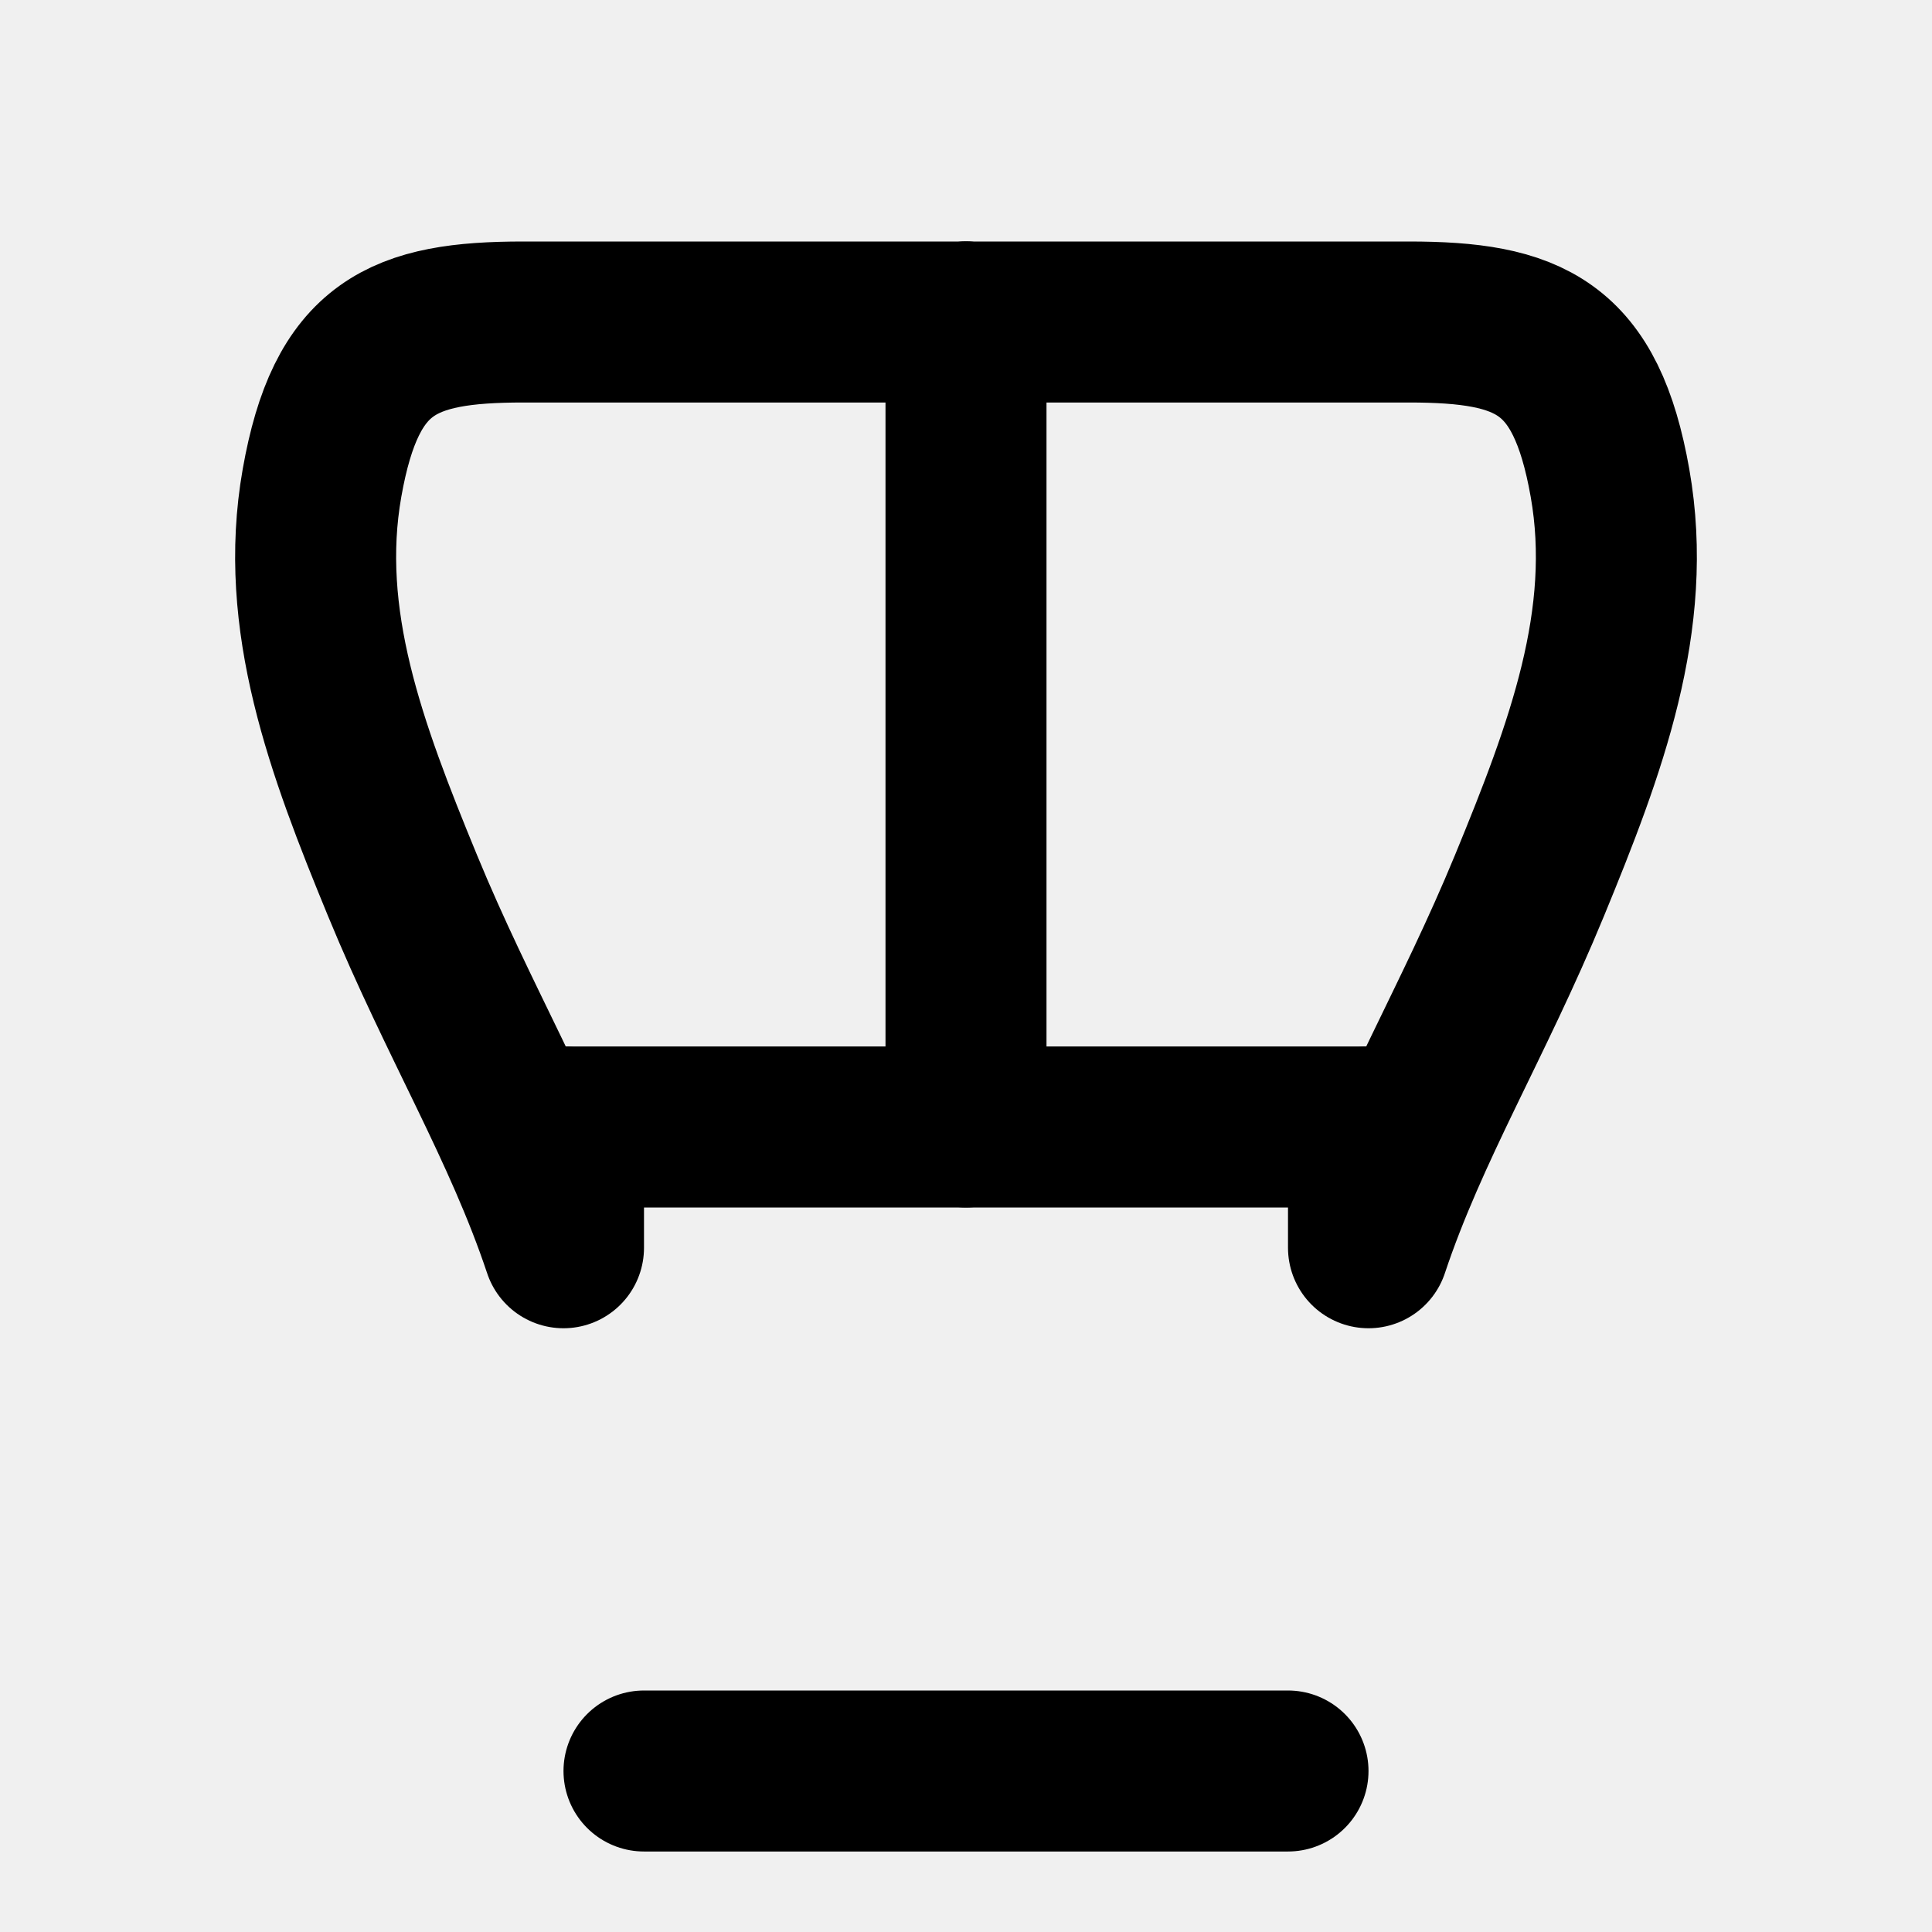
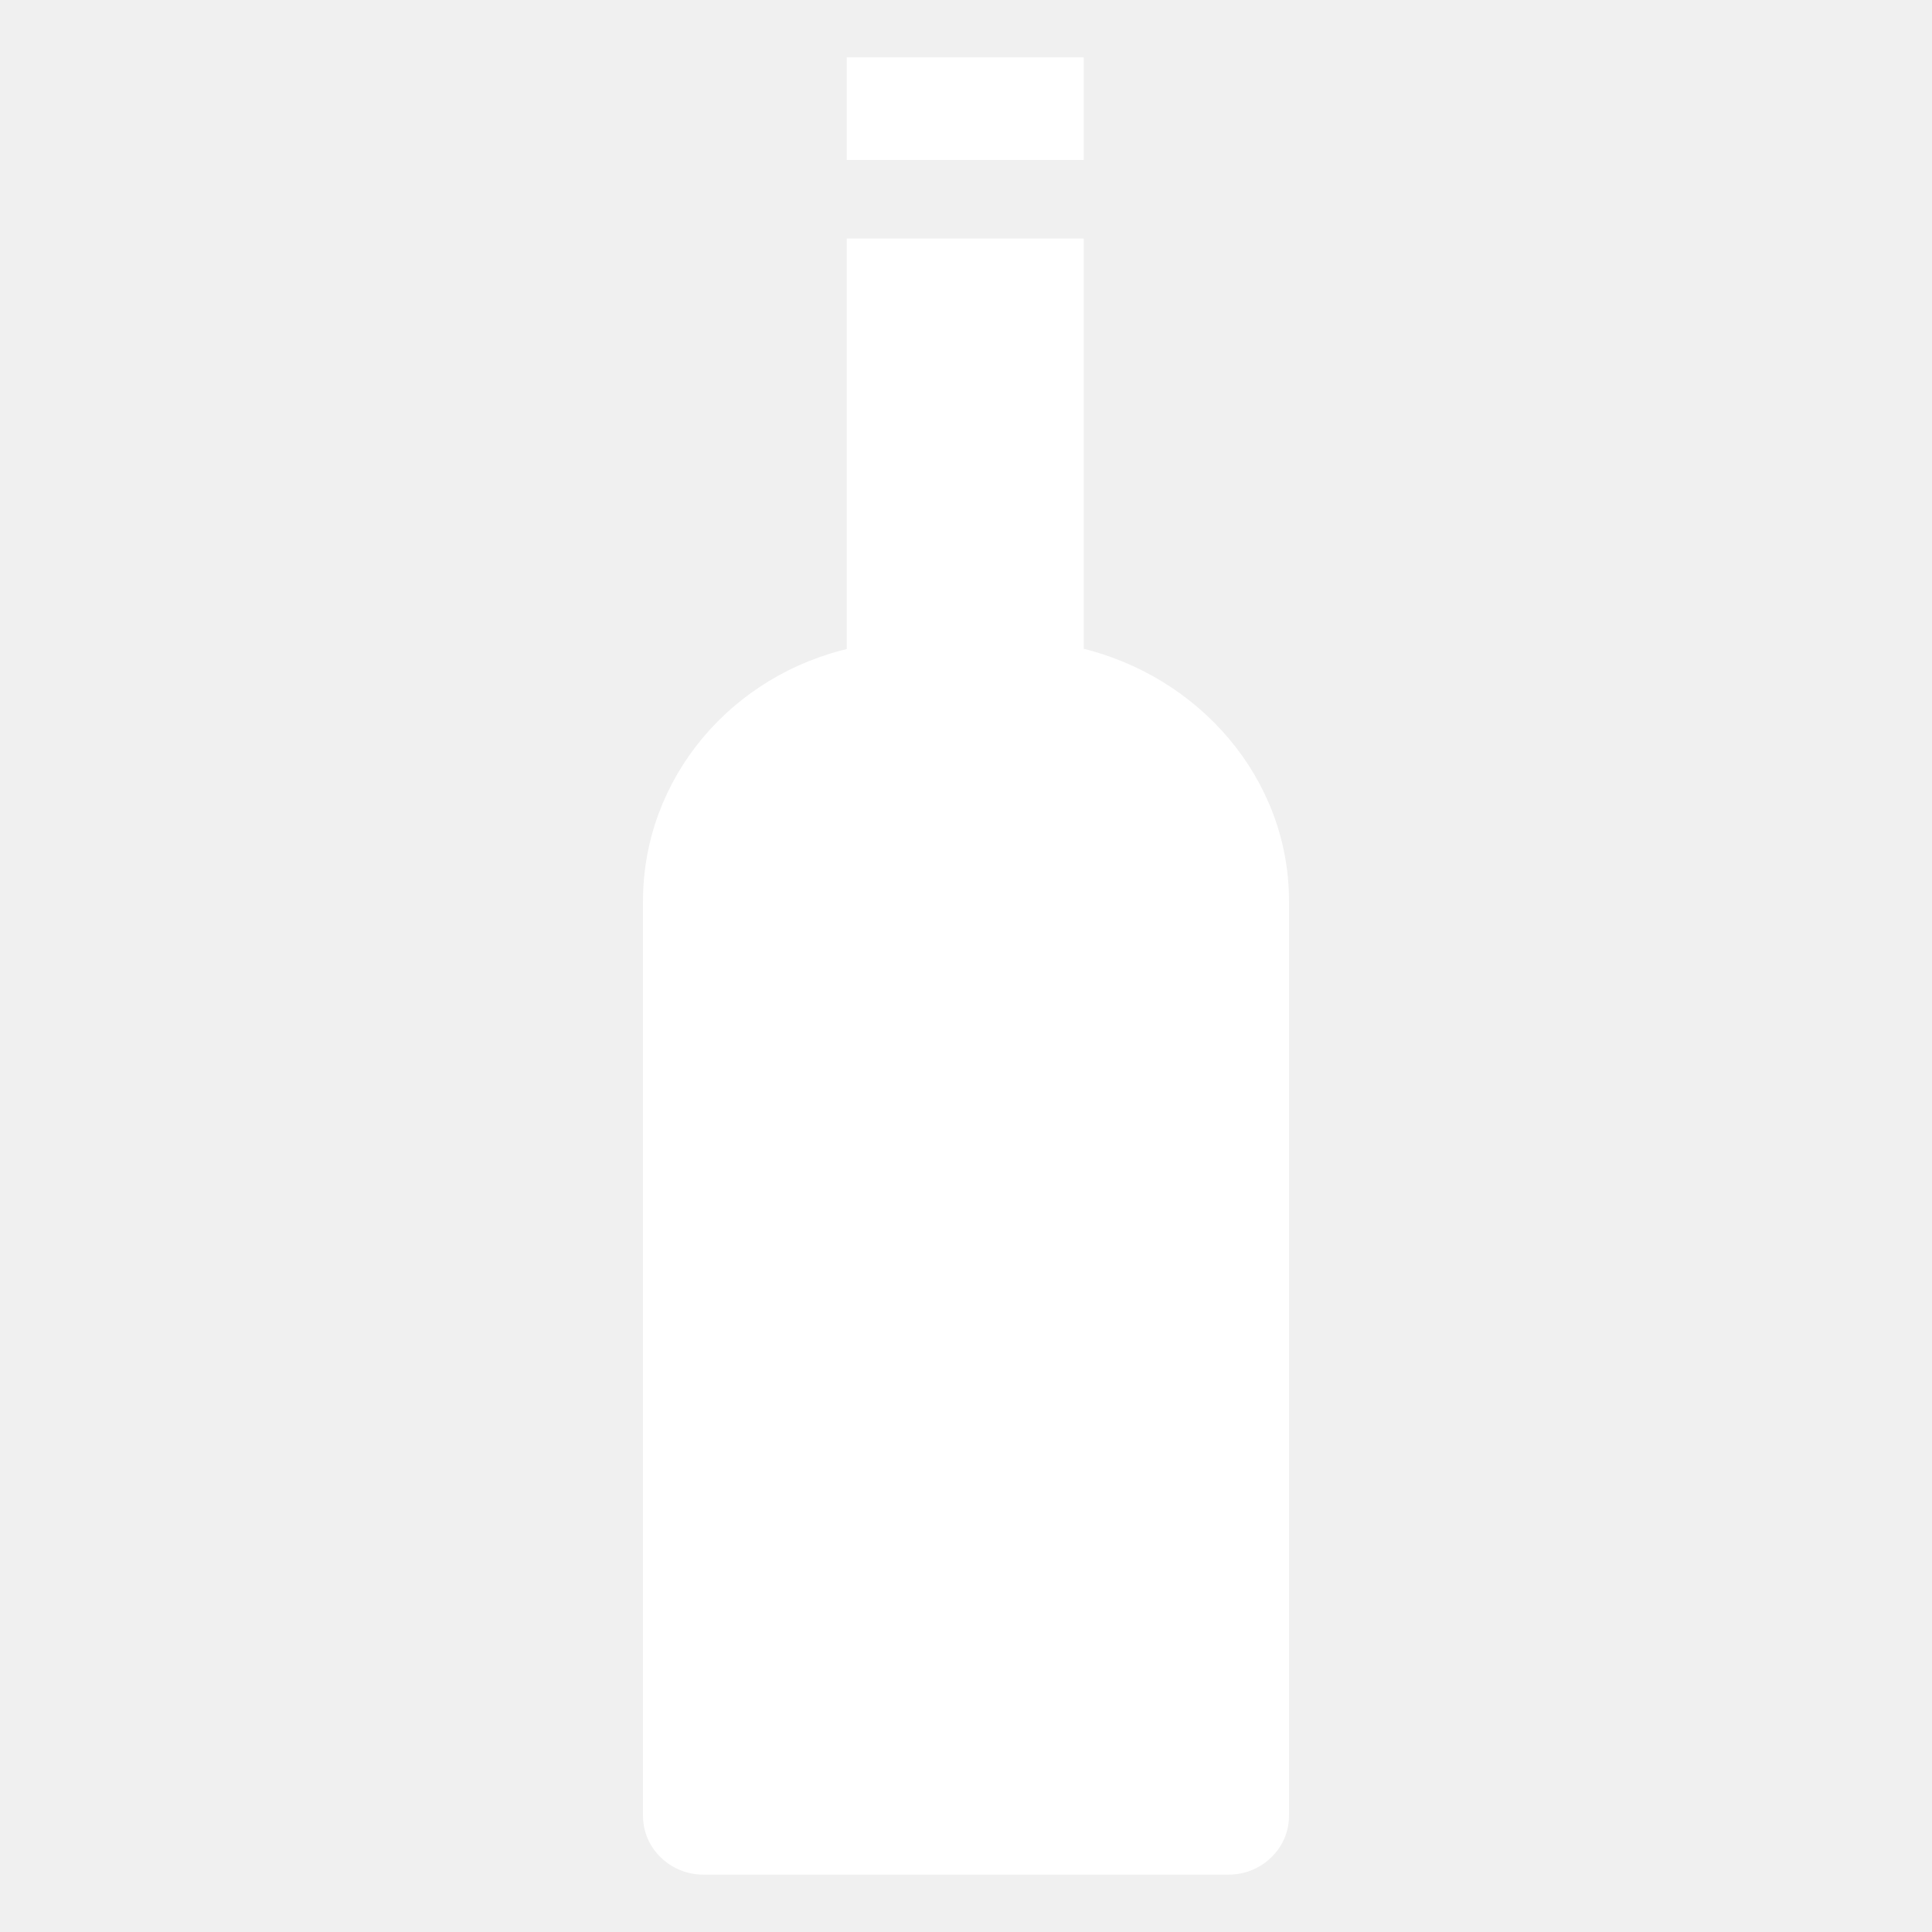
- <svg xmlns="http://www.w3.org/2000/svg" width="24" height="24" viewBox="0 0 24 24" fill="none" stroke="currentColor" stroke-width="2" stroke-linecap="round" stroke-linejoin="round">
-   <path d="M8 22h8" />
-   <path d="M7 14h10" />
-   <path d="M12 4v10" />
-   <path d="M12 4H6.5c-1.5 0-2.2.3-2.5 2-.3 1.7.3 3.3 1 5 .7 1.7 1.5 3 2 4.5V14" />
-   <path d="M12 4h5.5c1.5 0 2.2.3 2.5 2 .3 1.7-.3 3.3-1 5-.7 1.7-1.5 3-2 4.5V14" />
+ <svg xmlns="http://www.w3.org/2000/svg" fill="#ffffff" version="1.2" baseProfile="tiny" id="Layer_1" viewBox="-63 65 128 128" xml:space="preserve" stroke="#ffffff">
+   <g id="SVGRepo_bgCarrier" stroke-width="0" />
+   <g id="SVGRepo_tracerCarrier" stroke-linecap="round" stroke-linejoin="round" />
+   <g id="SVGRepo_iconCarrier">
+     <path d="M8.4,108.4c7.7,1.8,13.5,8.4,13.5,16.3v60.6c0,1.9-1.6,3.4-3.5,3.4h-34.8c-1.9,0-3.5-1.5-3.5-3.4v-60.6 c0-7.9,5.7-14.6,13.5-16.3V81.3H8.3v27.1H8.4z" />
+     <rect x="-6.4" y="69.3" width="14.7" height="5.8" />
+   </g>
</svg>
